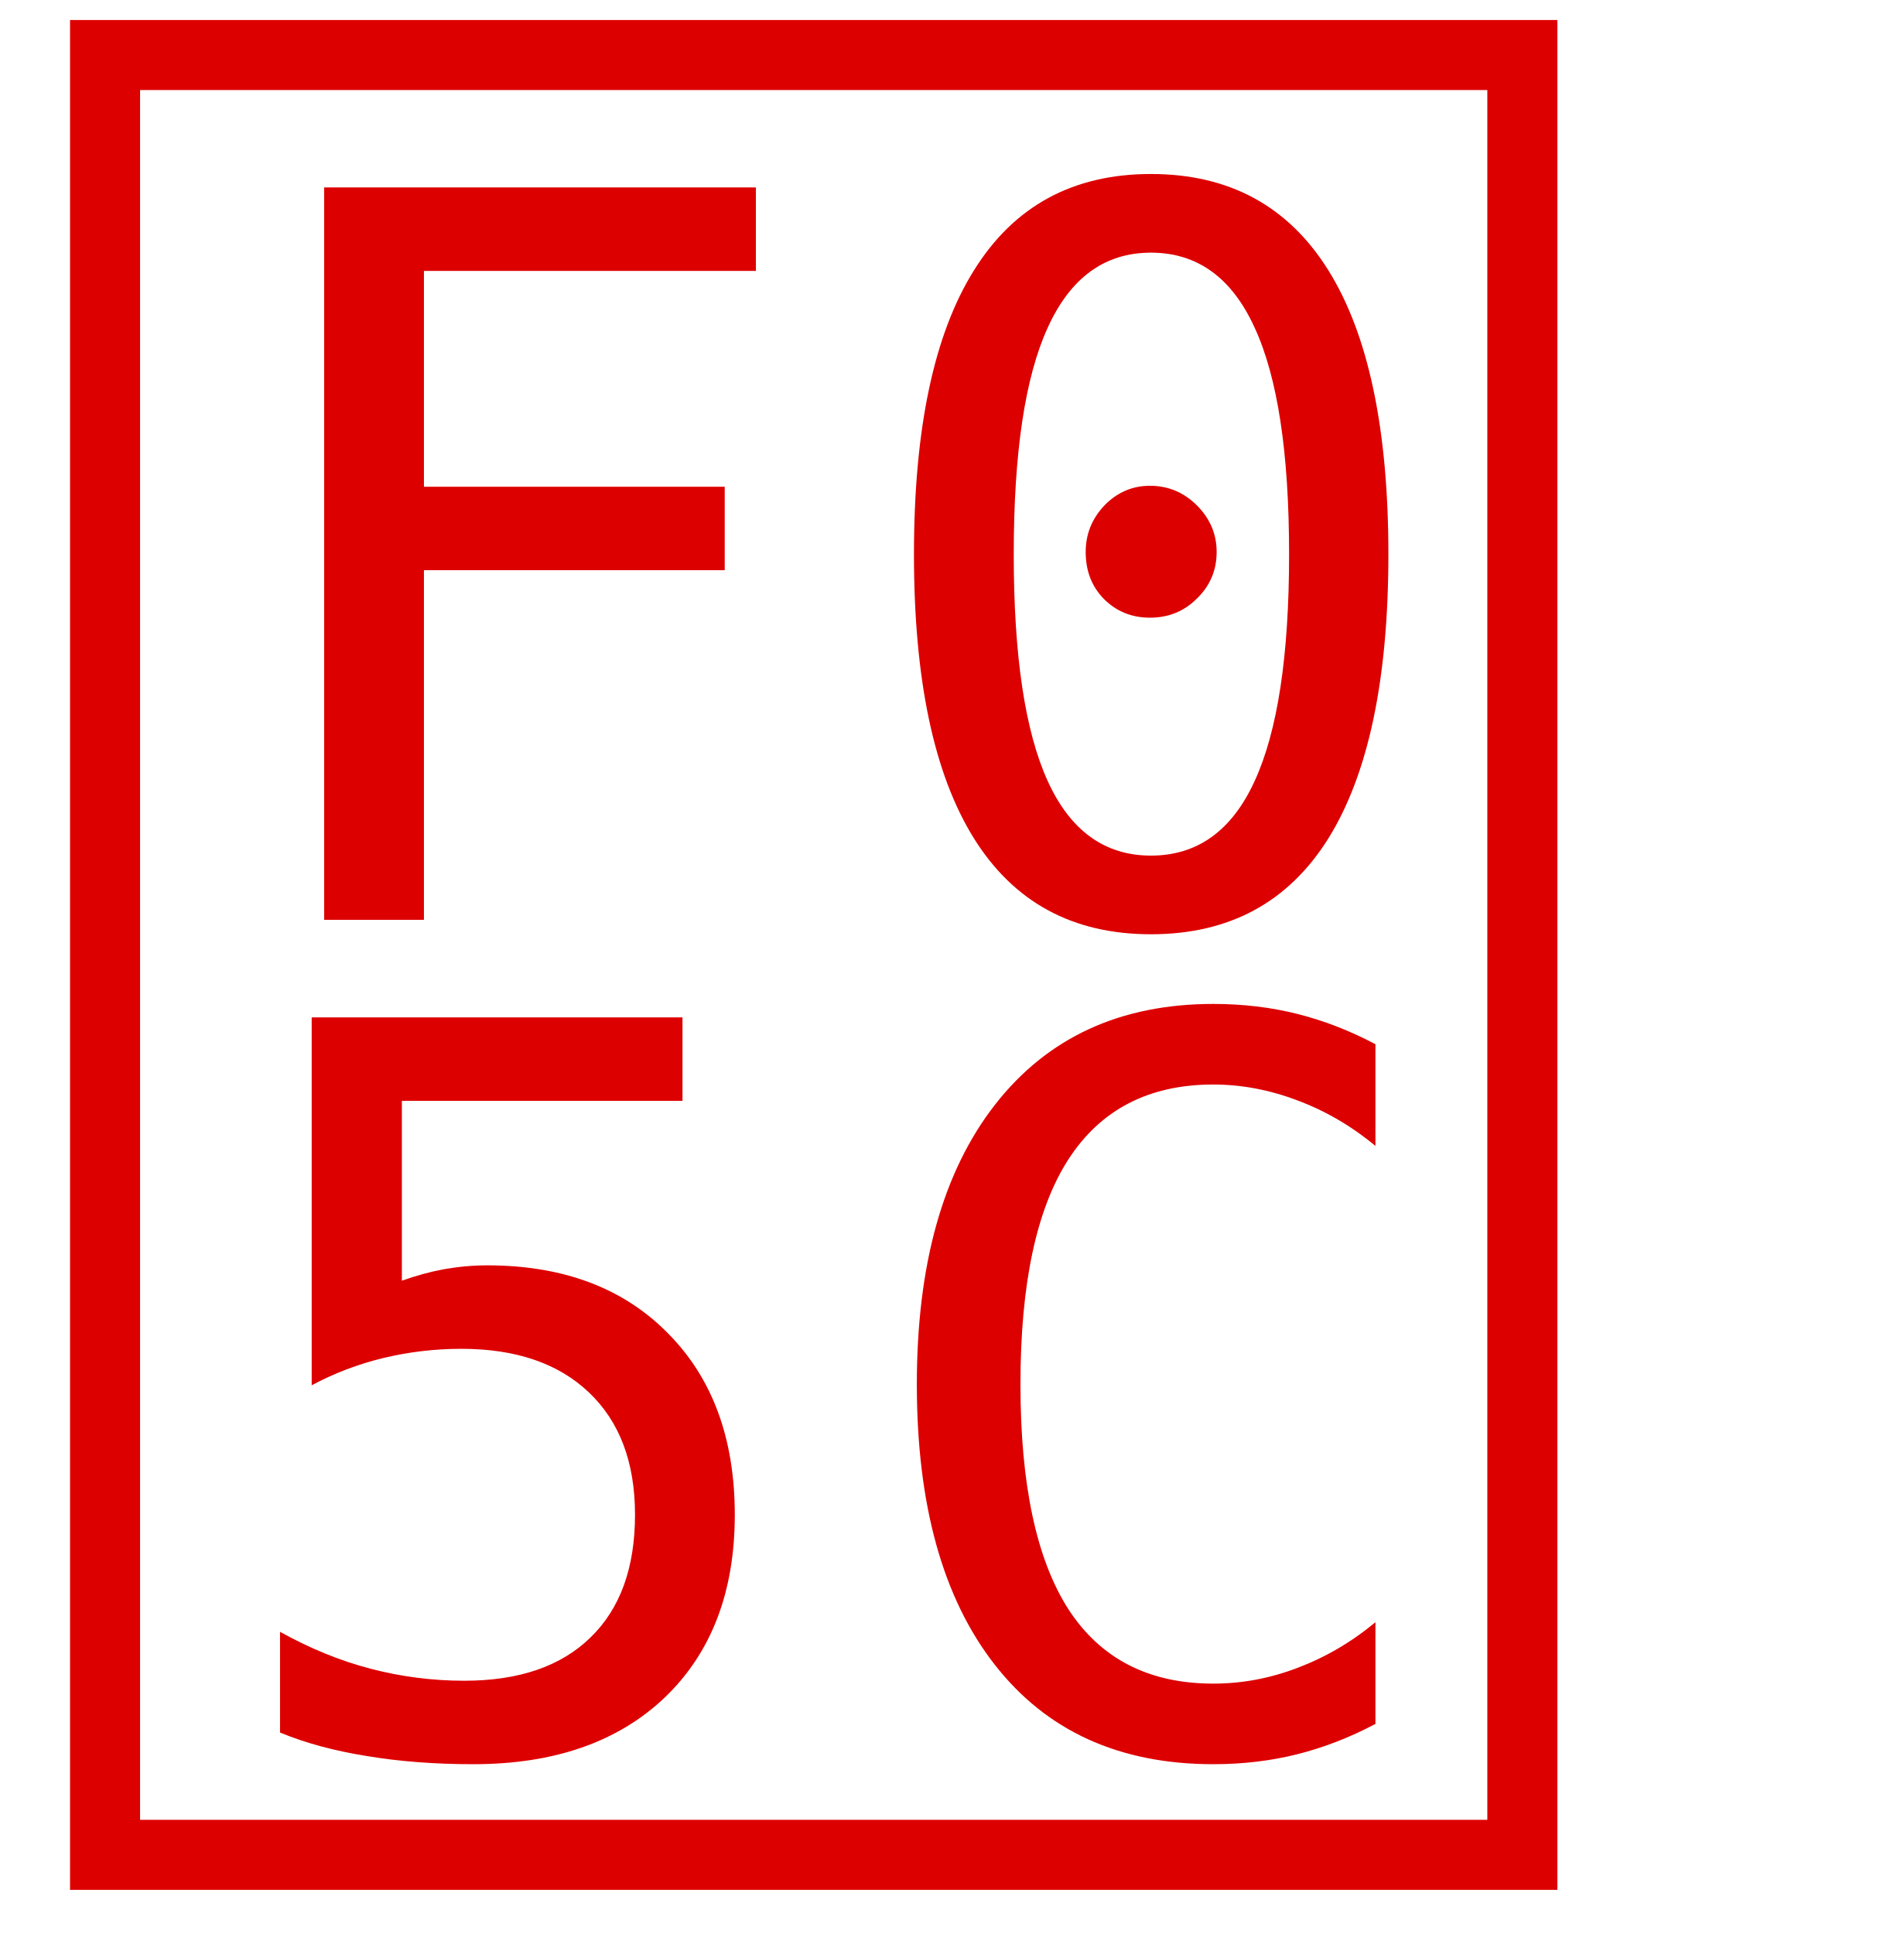
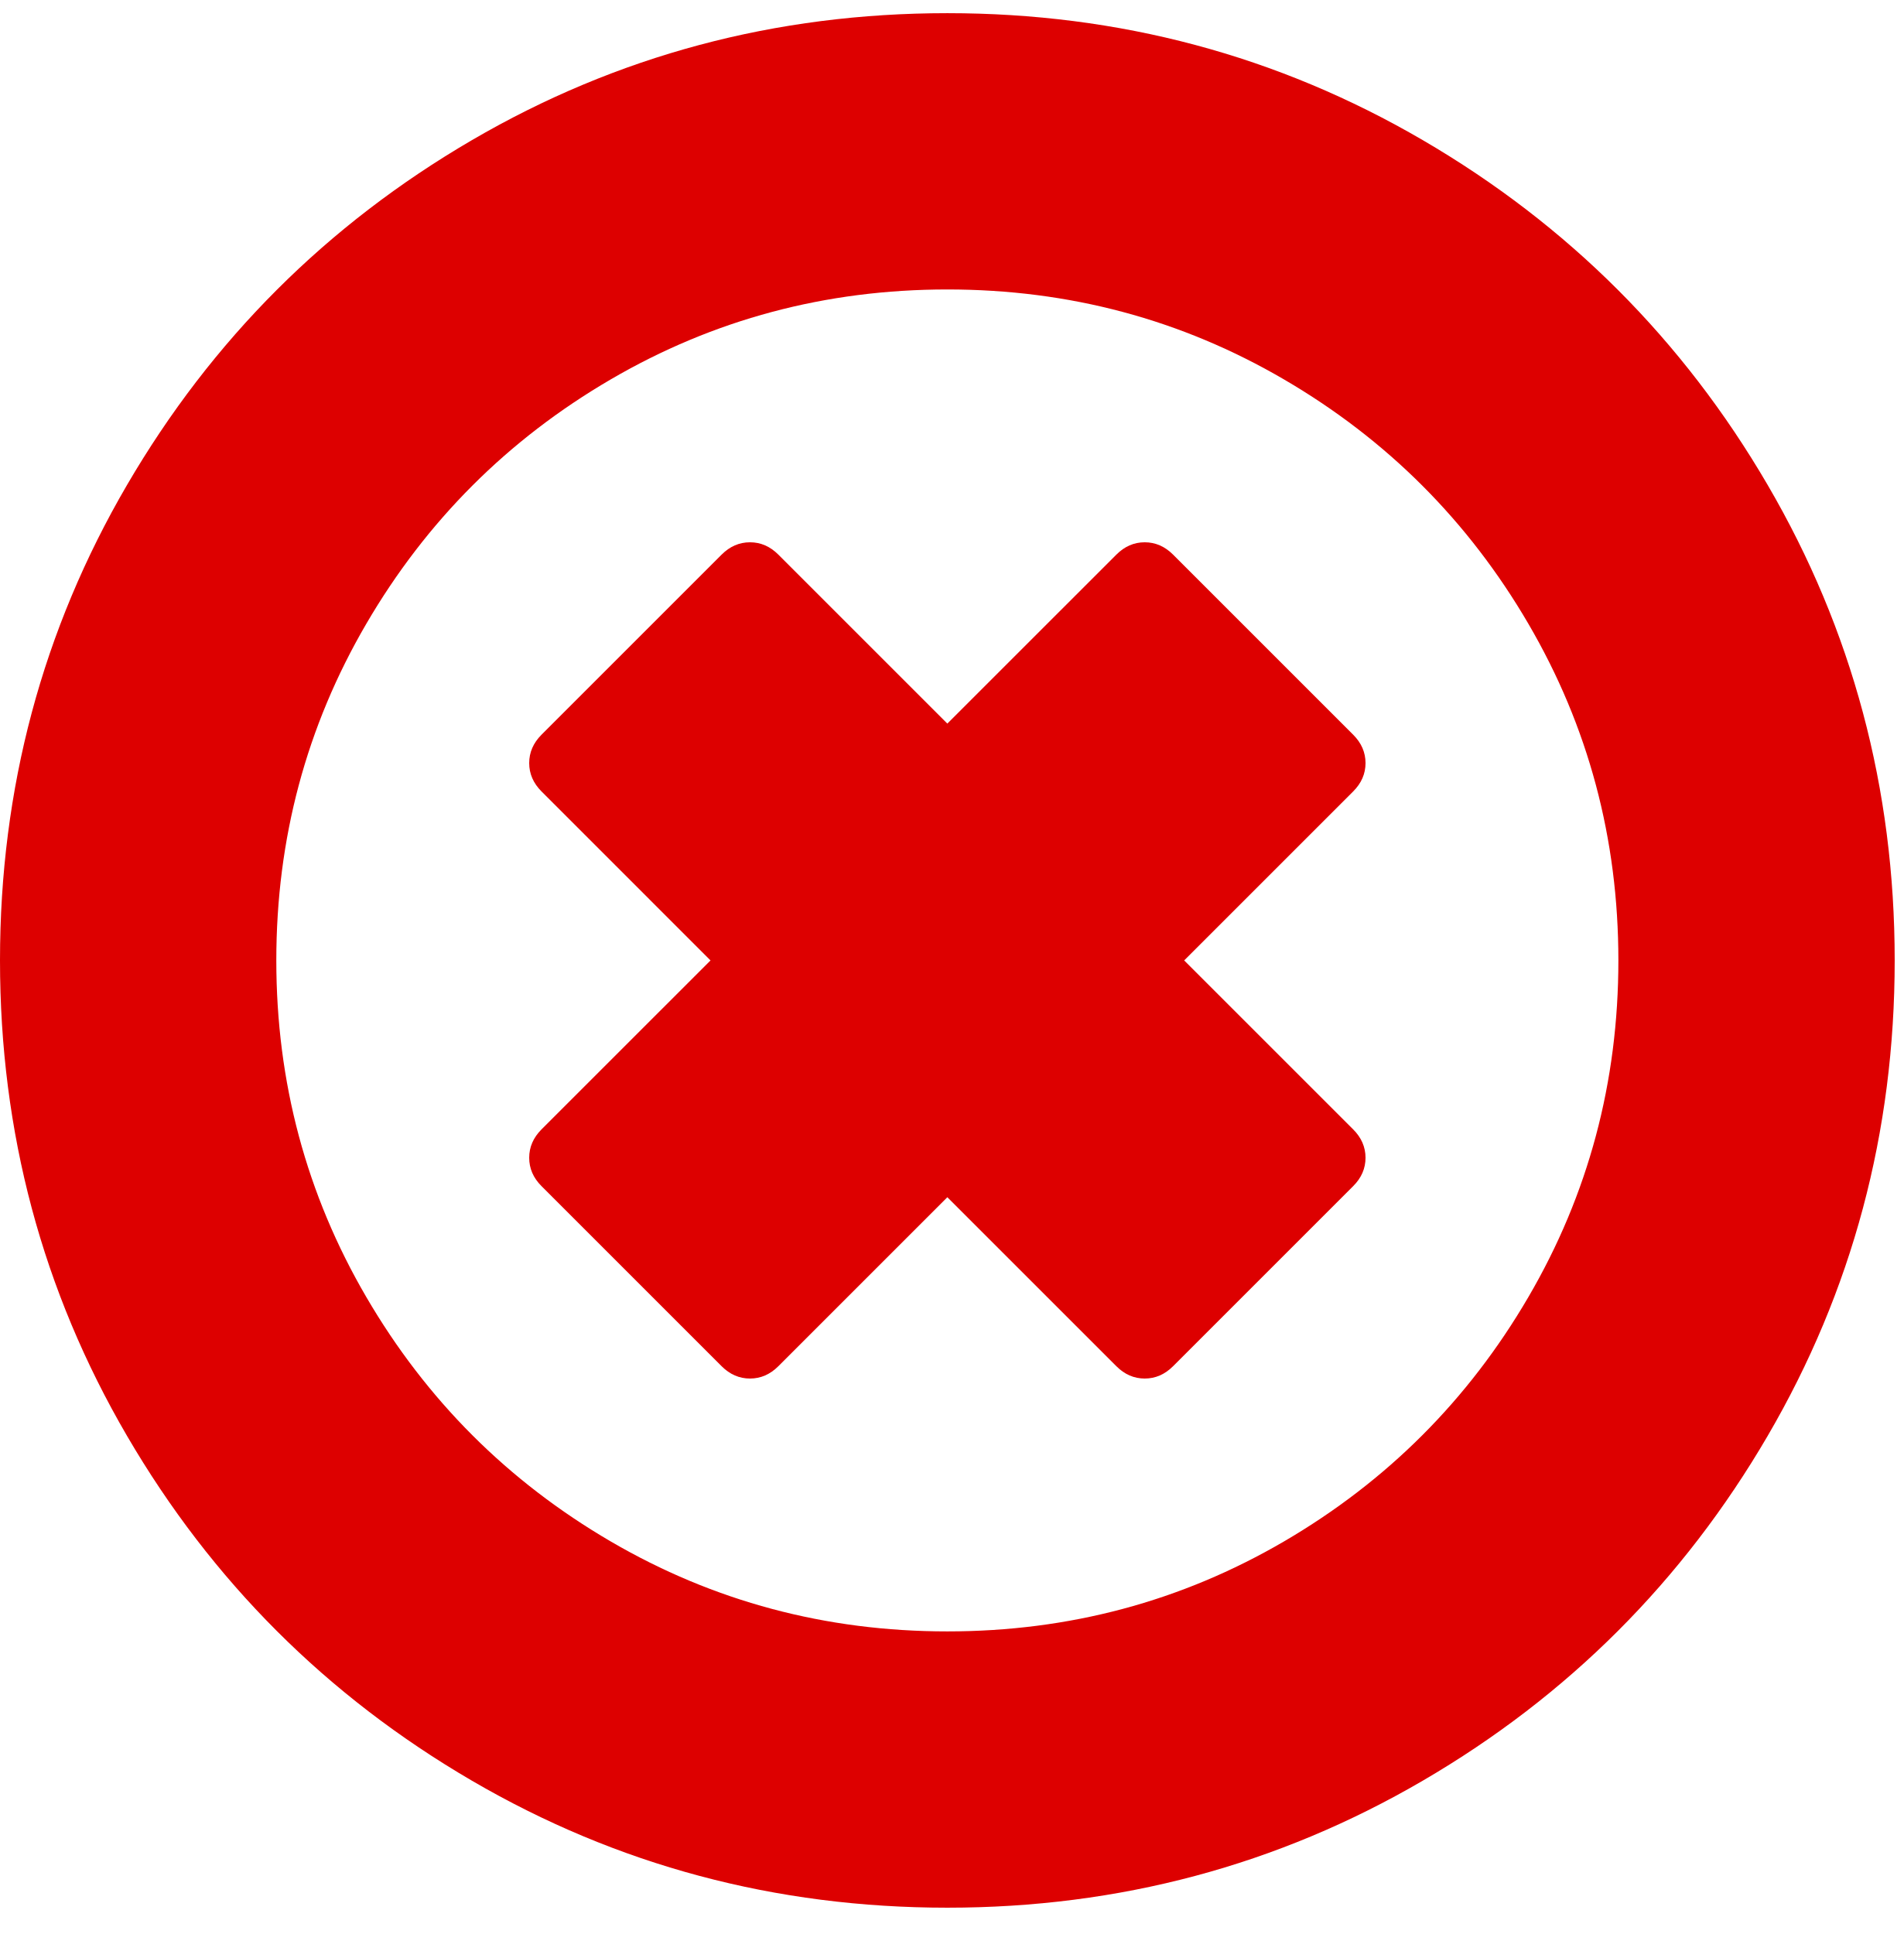
<svg xmlns="http://www.w3.org/2000/svg" width="62px" height="63px" viewBox="0 0 62 63" version="1.1">
  <defs />
-   <g id="Page-1" stroke="none" stroke-width="1" fill="none" fill-rule="evenodd" font-size="72" font-family="FontAwesome" font-weight="normal">
-     <text id="" fill="#DD0000">
-       <tspan x="0" y="57"></tspan>
-     </text>
+   <g id="Page-1" stroke="none" stroke-width="1" fill="none" fill-rule="evenodd">
+     <g id="out" fill="#DD0000">
+       <g id="Page-1">
+         <path d="M44.076,38.638 L38.21,44.504 C37.942,44.772 37.634,44.906 37.286,44.906 C36.937,44.906 36.629,44.772 36.362,44.504 L30.857,39 L25.353,44.504 C25.085,44.772 24.777,44.906 24.429,44.906 C24.08,44.906 23.772,44.772 23.504,44.504 L17.638,38.638 C17.371,38.371 17.237,38.063 17.237,37.714 C17.237,37.366 17.371,37.058 17.638,36.79 L23.143,31.286 L17.638,25.781 C17.371,25.513 17.237,25.205 17.237,24.857 C17.237,24.509 17.371,24.201 17.638,23.933 L23.504,18.067 C23.772,17.799 24.08,17.665 24.429,17.665 C24.777,17.665 25.085,17.799 25.353,18.067 L30.857,23.571 L36.362,18.067 C36.629,17.799 36.937,17.665 37.286,17.665 C37.634,17.665 37.942,17.799 38.21,18.067 L44.076,23.933 C44.344,24.201 44.478,24.509 44.478,24.857 C44.478,25.205 44.344,25.513 44.076,25.781 L38.571,31.286 L44.076,36.79 C44.344,37.058 44.478,37.366 44.478,37.714 C44.478,38.063 44.344,38.371 44.076,38.638 L44.076,38.638 Z M52.714,31.286 C52.714,27.321 51.737,23.665 49.781,20.317 C47.826,16.969 45.174,14.317 41.826,12.362 C38.478,10.406 34.821,9.429 30.857,9.429 C26.893,9.429 23.237,10.406 19.888,12.362 C16.54,14.317 13.888,16.969 11.933,20.317 C9.978,23.665 9,27.321 9,31.286 C9,35.25 9.978,38.906 11.933,42.254 C13.888,45.603 16.54,48.254 19.888,50.21 C23.237,52.165 26.893,53.143 30.857,53.143 C34.821,53.143 38.478,52.165 41.826,50.21 C45.174,48.254 47.826,45.603 49.781,42.254 C51.737,38.906 52.714,35.25 52.714,31.286 L52.714,31.286 Z M61.714,31.286 C61.714,36.884 60.335,42.047 57.576,46.775 C54.817,51.502 51.074,55.246 46.346,58.004 C41.618,60.763 36.455,62.143 30.857,62.143 C25.259,62.143 20.096,60.763 15.368,58.004 C10.641,55.246 6.897,51.502 4.138,46.775 C1.379,42.047 0,36.884 0,31.286 C0,25.687 1.379,20.525 4.138,15.797 C6.897,11.069 10.641,7.326 15.368,4.567 C20.096,1.808 25.259,0.429 30.857,0.429 C36.455,0.429 41.618,1.808 46.346,4.567 C51.074,7.326 54.817,11.069 57.576,15.797 C60.335,20.525 61.714,25.687 61.714,31.286 L61.714,31.286 Z" id="" />
+       </g>
+     </g>
  </g>
</svg>
